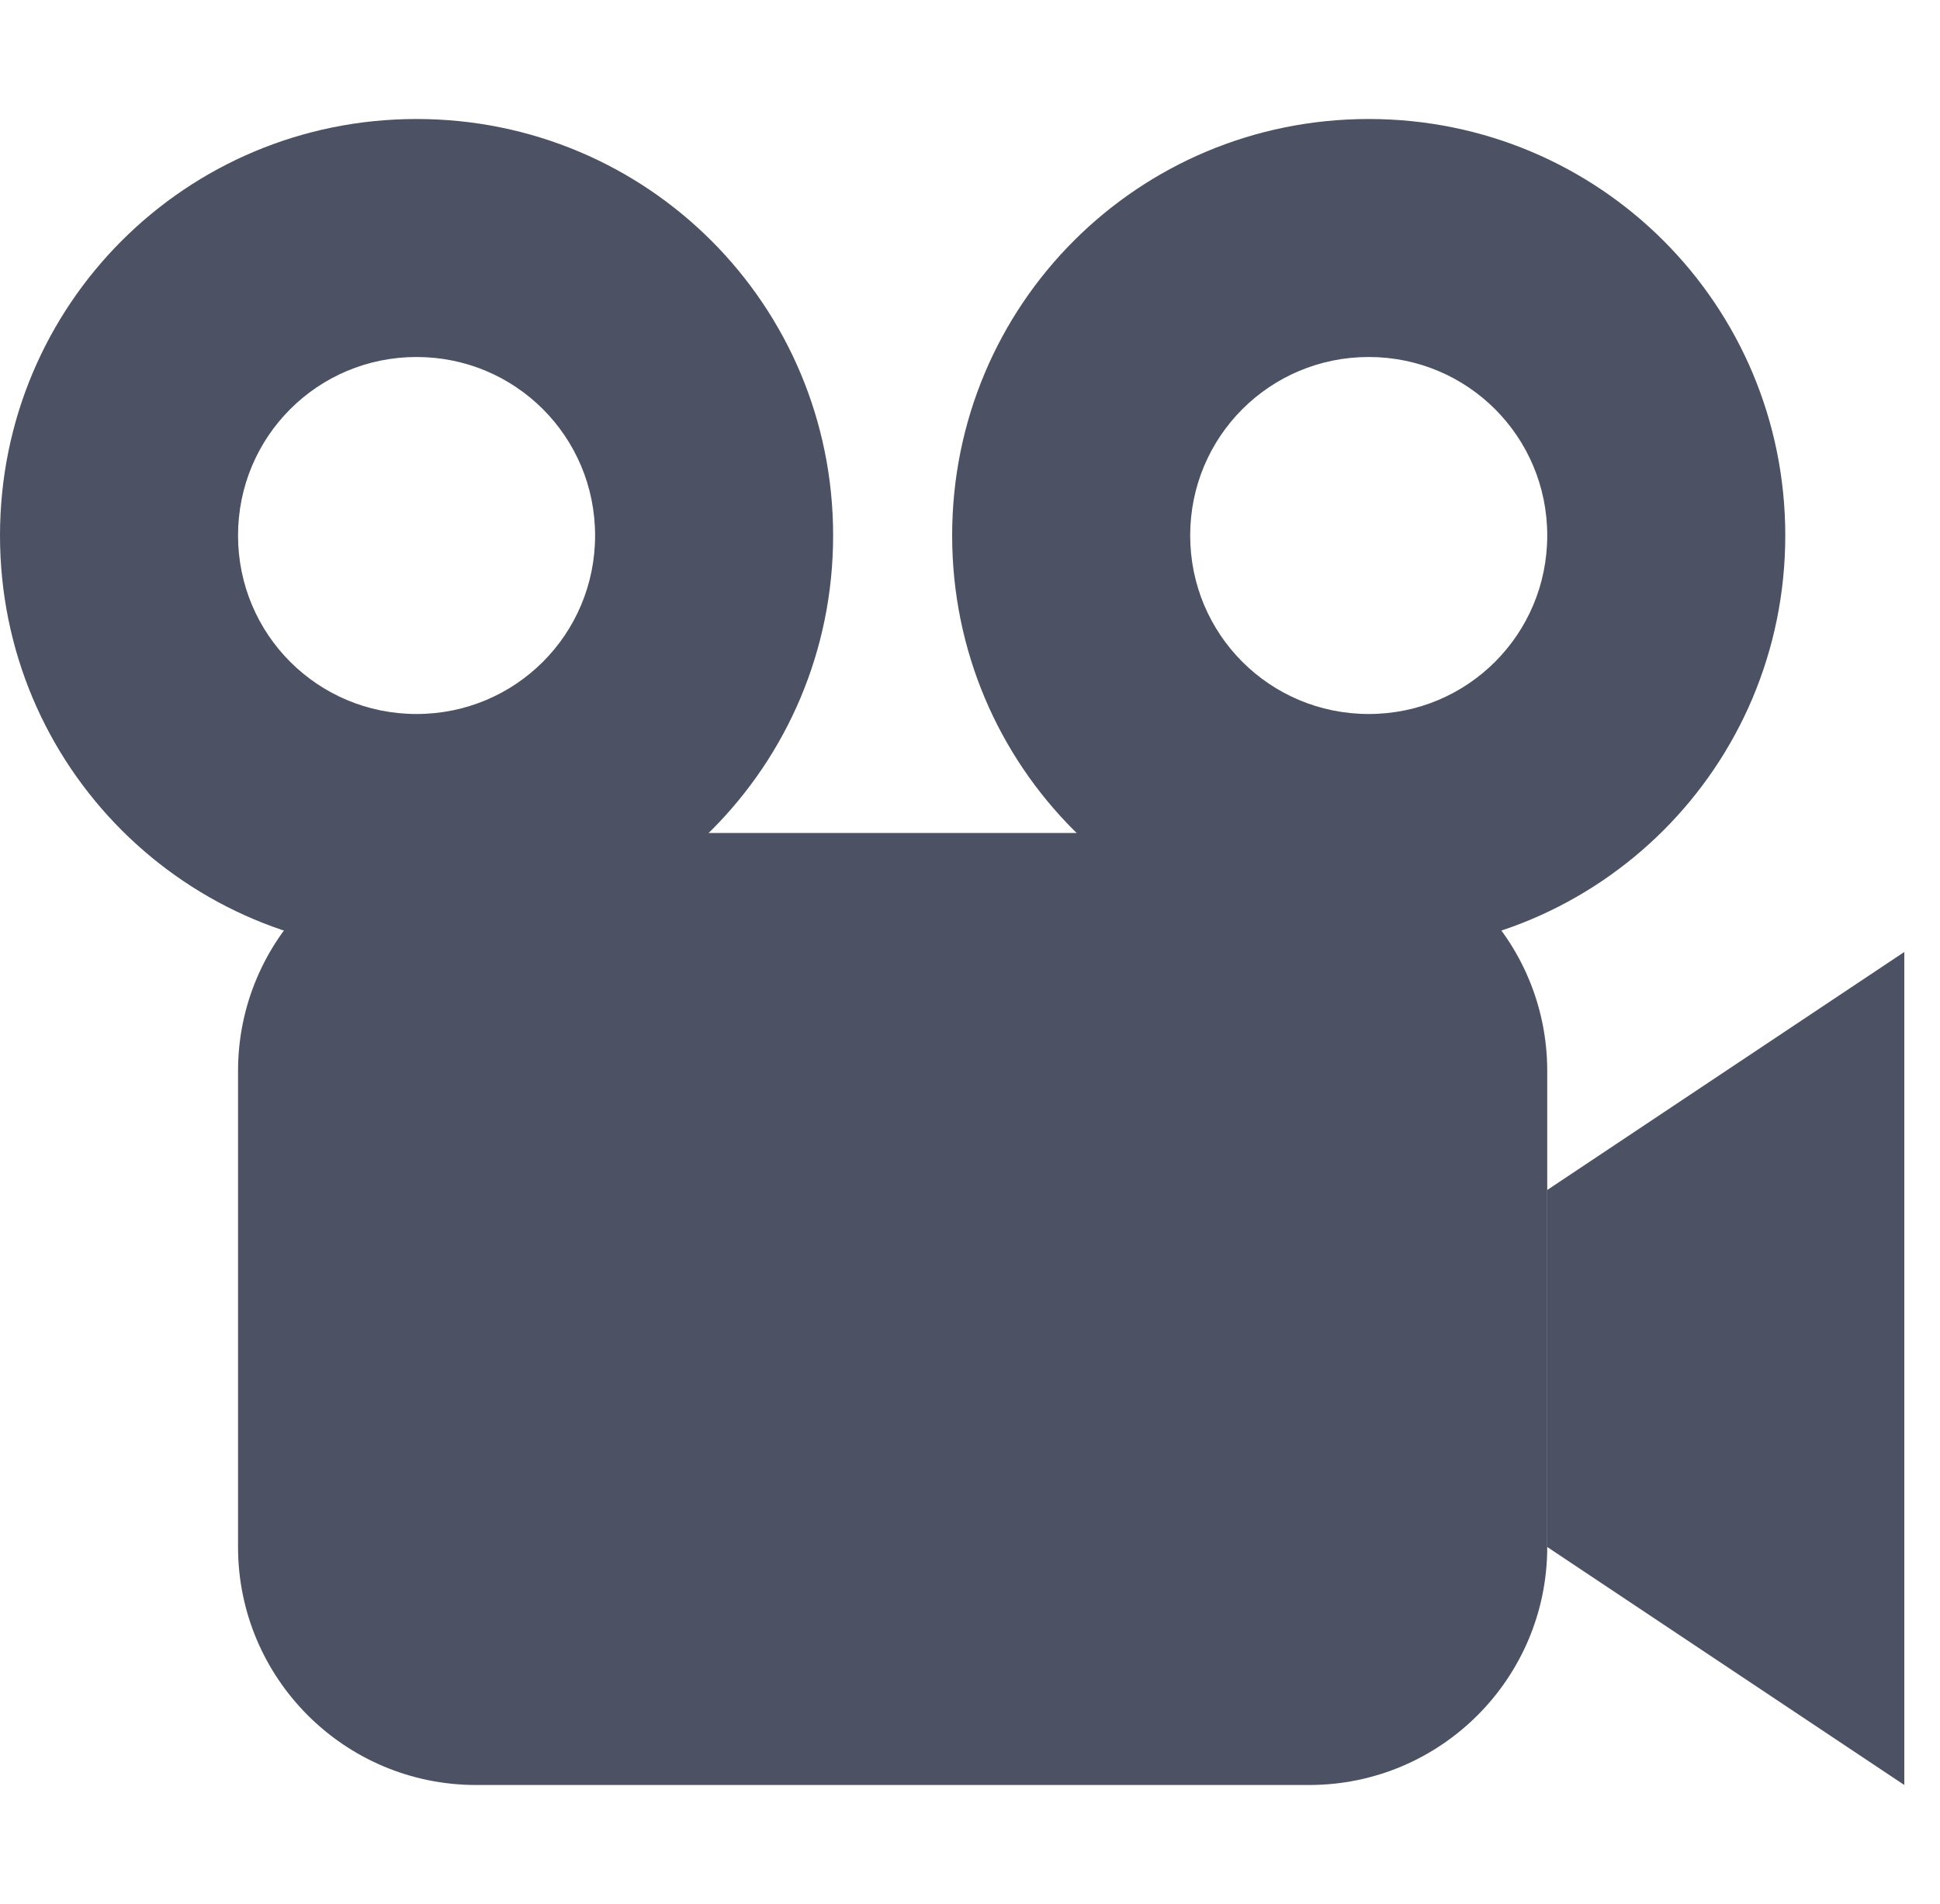
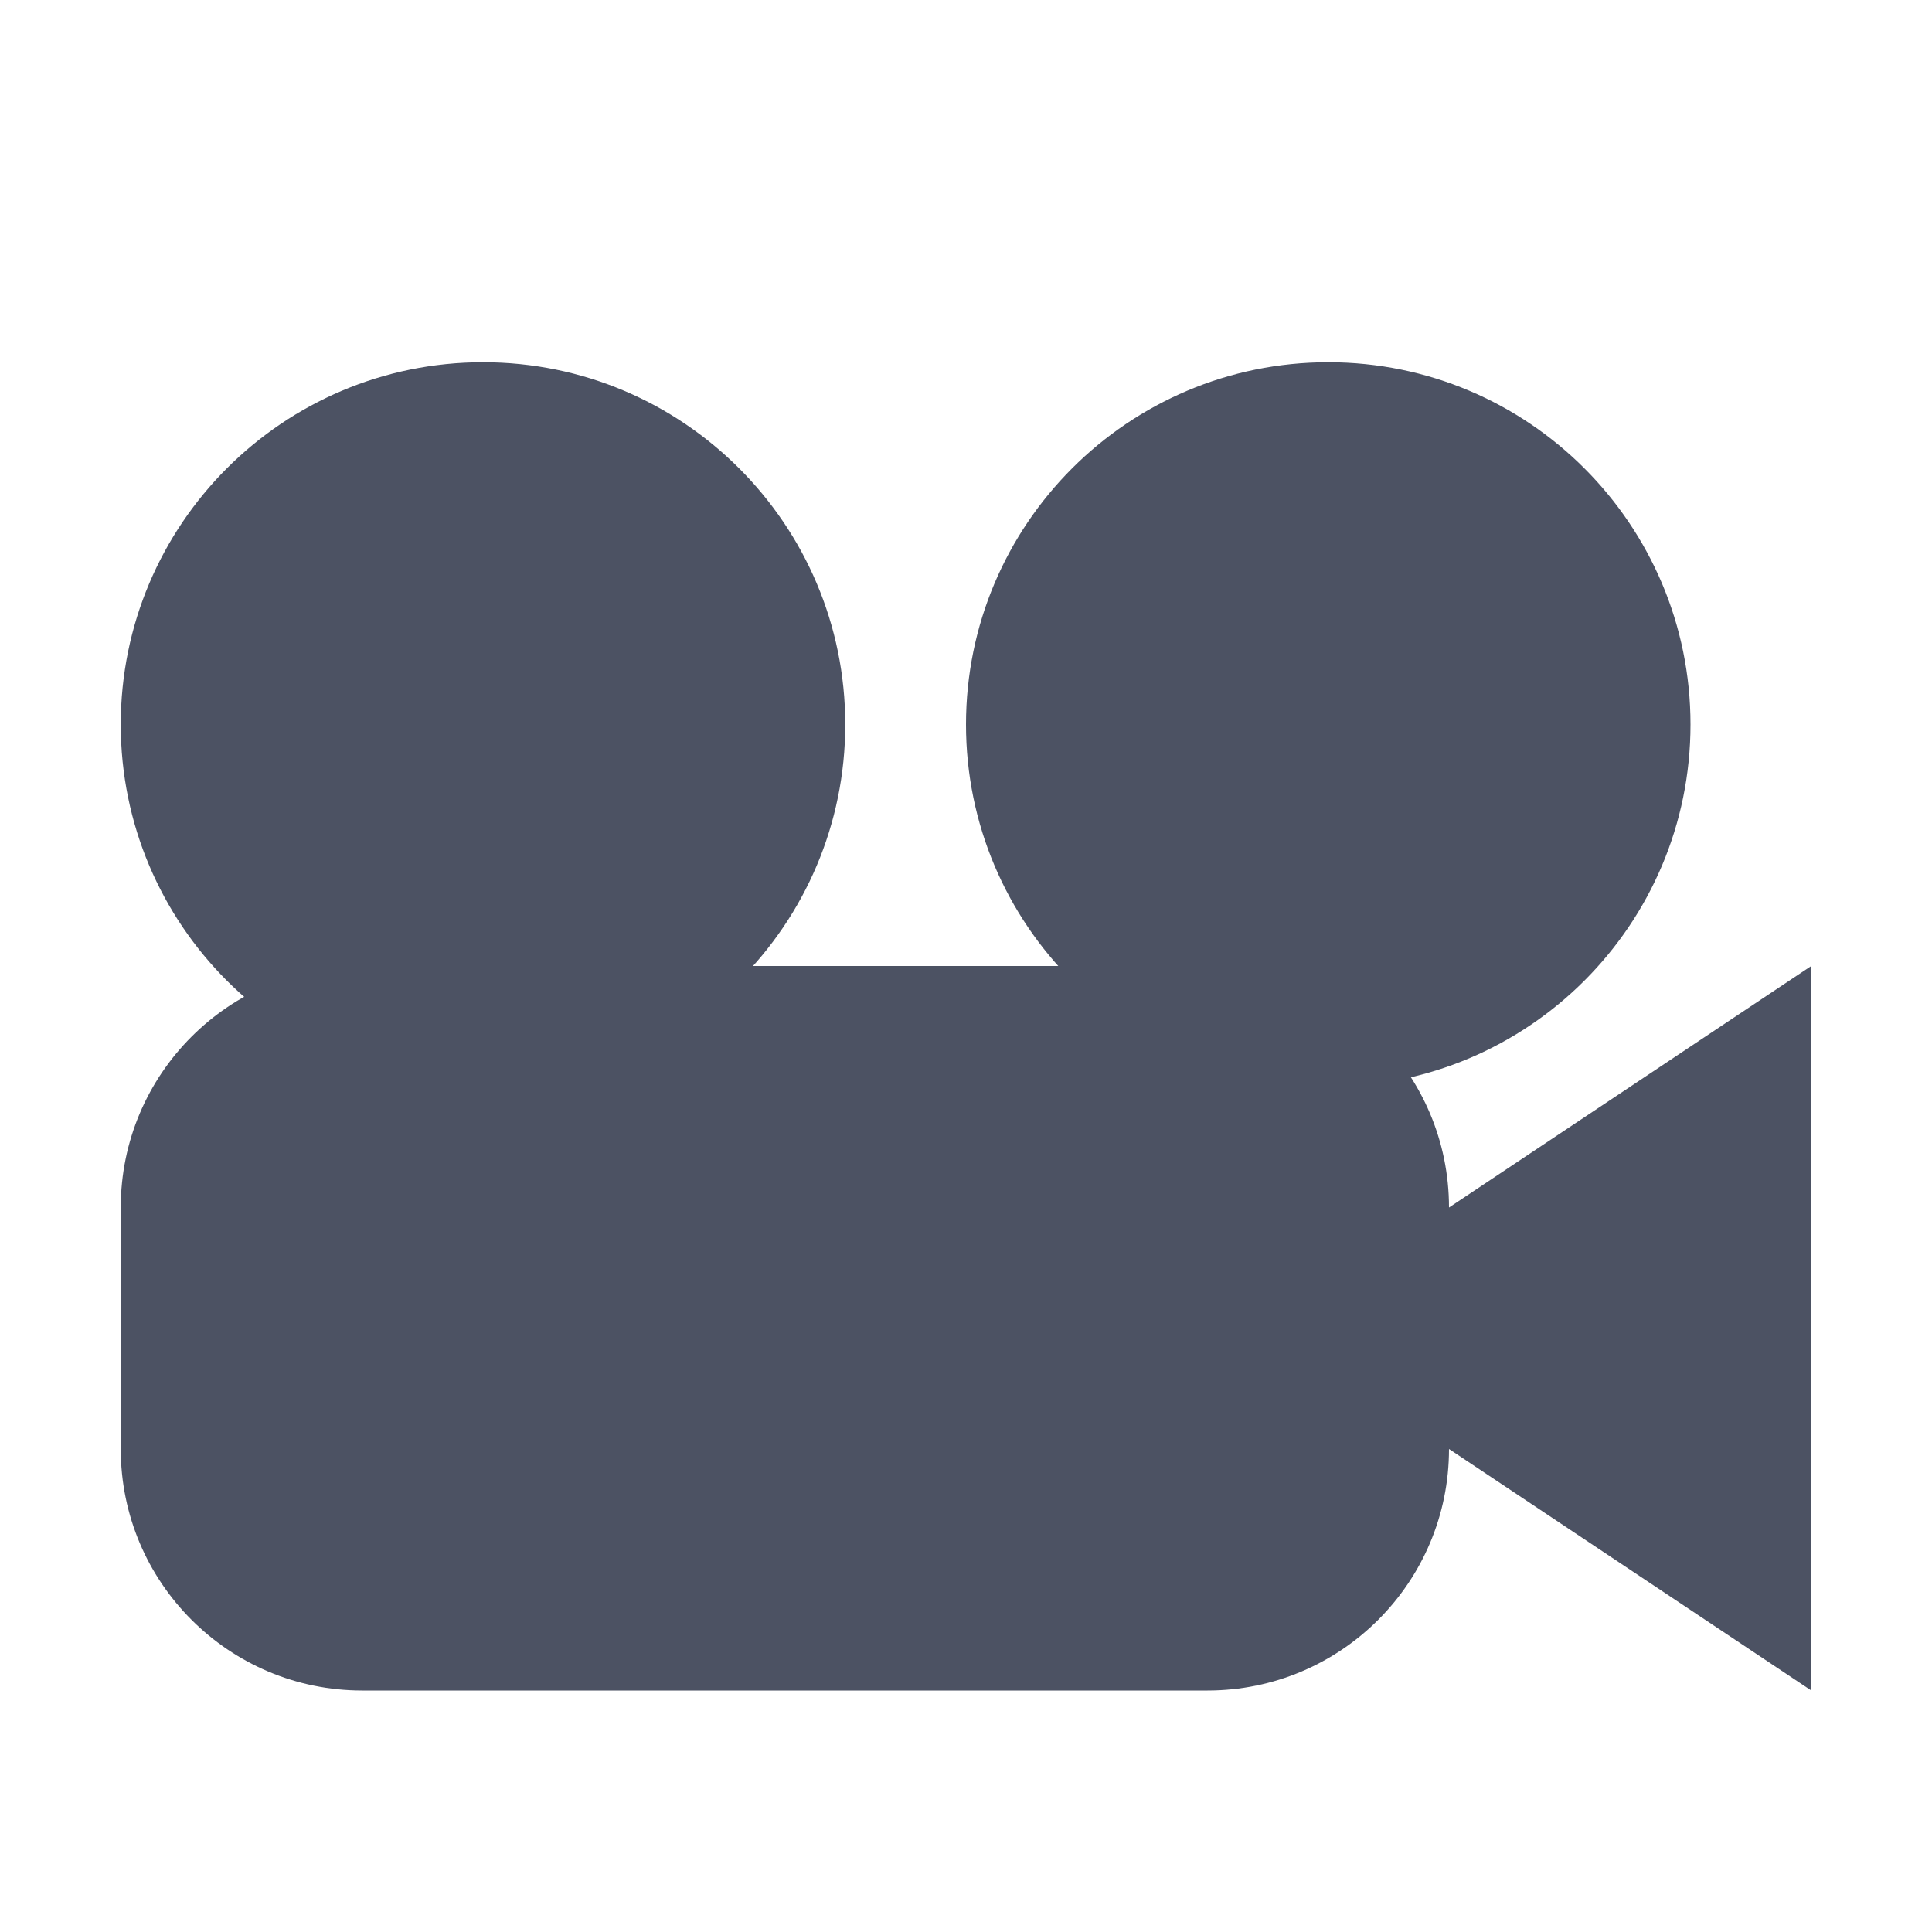
- <svg xmlns="http://www.w3.org/2000/svg" xmlns:ns1="http://www.openswatchbook.org/uri/2009/osb" height="16" id="svg7384" style="enable-background:new" version="1.1" width="16.3">
+ <svg xmlns="http://www.w3.org/2000/svg" xmlns:ns1="http://www.openswatchbook.org/uri/2009/osb" height="16" id="svg7384" style="enable-background:new" version="1.1" width="16">
  <defs id="defs7386">
    <linearGradient id="linearGradient6882" ns1:paint="solid">
      <stop id="stop6884" offset="0" style="stop-color:#555555;stop-opacity:1;" />
    </linearGradient>
    <linearGradient id="linearGradient5606" ns1:paint="solid">
      <stop id="stop5608" offset="0" style="stop-color:#000000;stop-opacity:1;" />
    </linearGradient>
    <filter id="filter7554" style="color-interpolation-filters:sRGB">
      <feBlend id="feBlend7556" in2="BackgroundImage" mode="darken" />
    </filter>
  </defs>
  <g id="layer9" style="display:inline" transform="translate(-785.0002,655)" />
  <g id="layer10" style="display:inline;filter:url(#filter7554)" transform="translate(-785.0002,655)" />
  <g id="layer1" style="display:inline" transform="translate(-544,38)">
-     <path d="m 557,-28 3,-2 v 7 l -3,-2 z" id="path4432-7-0" style="display:inline;fill:#4c5263;fill-opacity:1;stroke:none;stroke-width:1px;stroke-linecap:butt;stroke-linejoin:miter;stroke-opacity:1;filter:url(#filter7554);enable-background:new" />
-     <rect height="8" id="rect4434-7-3" ry="2" style="display:inline;opacity:1;vector-effect:none;fill:#4c5263;fill-opacity:1;stroke:none;stroke-width:2;stroke-linecap:round;stroke-linejoin:miter;stroke-miterlimit:4;stroke-dasharray:none;stroke-dashoffset:0;stroke-opacity:1;filter:url(#filter7554);enable-background:new" width="11" x="546" y="-31" />
-     <path d="m 547.5,-37 c -1.939,0 -3.5,1.561 -3.5,3.5 0,1.939 1.561,3.5 3.5,3.5 1.939,0 3.5,-1.561 3.5,-3.5 0,-1.939 -1.561,-3.5 -3.5,-3.5 z m 0,2 c 0.831,0 1.5,0.669 1.5,1.5 0,0.831 -0.669,1.5 -1.5,1.5 -0.831,0 -1.5,-0.669 -1.5,-1.5 0,-0.831 0.669,-1.5 1.5,-1.5 z" id="rect3167" style="opacity:1;vector-effect:none;fill:#4c5263;fill-opacity:1;stroke:none;stroke-width:2;stroke-linecap:square;stroke-opacity:1" />
-     <path d="m 555.5,-37 c -1.939,0 -3.5,1.561 -3.5,3.5 0,1.939 1.561,3.5 3.5,3.5 1.939,0 3.5,-1.561 3.5,-3.5 0,-1.939 -1.561,-3.5 -3.5,-3.5 z m 0,2 c 0.831,0 1.5,0.669 1.5,1.5 0,0.831 -0.669,1.5 -1.5,1.5 -0.831,0 -1.5,-0.669 -1.5,-1.5 0,-0.831 0.669,-1.5 1.5,-1.5 z" id="rect3169" style="opacity:1;vector-effect:none;fill:#4c5263;fill-opacity:1;stroke:none;stroke-width:2;stroke-linecap:square;stroke-opacity:1" />
+     <circle cx="548" cy="-32" id="path4397" r="3" style="opacity:1;vector-effect:none;fill:#4c5263;fill-opacity:1;stroke:none;stroke-width:2;stroke-linecap:round;stroke-linejoin:miter;stroke-miterlimit:4;stroke-dasharray:none;stroke-dashoffset:0;stroke-opacity:1" />
+     <circle cx="555" cy="-32" id="path4397-5" r="3" style="display:inline;opacity:1;vector-effect:none;fill:#4c5263;fill-opacity:1;stroke:none;stroke-width:2;stroke-linecap:round;stroke-linejoin:miter;stroke-miterlimit:4;stroke-dasharray:none;stroke-dashoffset:0;stroke-opacity:1;enable-background:new" />
+     <path d="m 556,-28 3,-2 v 6 l -3,-2 z" id="path4432" style="fill:#4c5263;fill-opacity:1;stroke:none;stroke-width:1px;stroke-linecap:butt;stroke-linejoin:miter;stroke-opacity:1" />
+     <rect height="6" id="rect4434" ry="2" style="opacity:1;vector-effect:none;fill:#4c5263;fill-opacity:1;stroke:none;stroke-width:2;stroke-linecap:round;stroke-linejoin:miter;stroke-miterlimit:4;stroke-dasharray:none;stroke-dashoffset:0;stroke-opacity:1" width="11" x="545" y="-30" />
  </g>
  <g id="layer14" style="display:inline" transform="translate(-785.0002,655)" />
  <g id="layer15" style="display:inline" transform="translate(-785.0002,655)" />
  <g id="g71291" style="display:inline" transform="translate(-785.0002,655)" />
  <g id="layer2" style="display:inline" transform="translate(-544,188)" />
  <g id="layer3" transform="translate(-544,-72)" />
  <g id="layer12" style="display:inline" transform="translate(-785.0002,655)" />
</svg>
